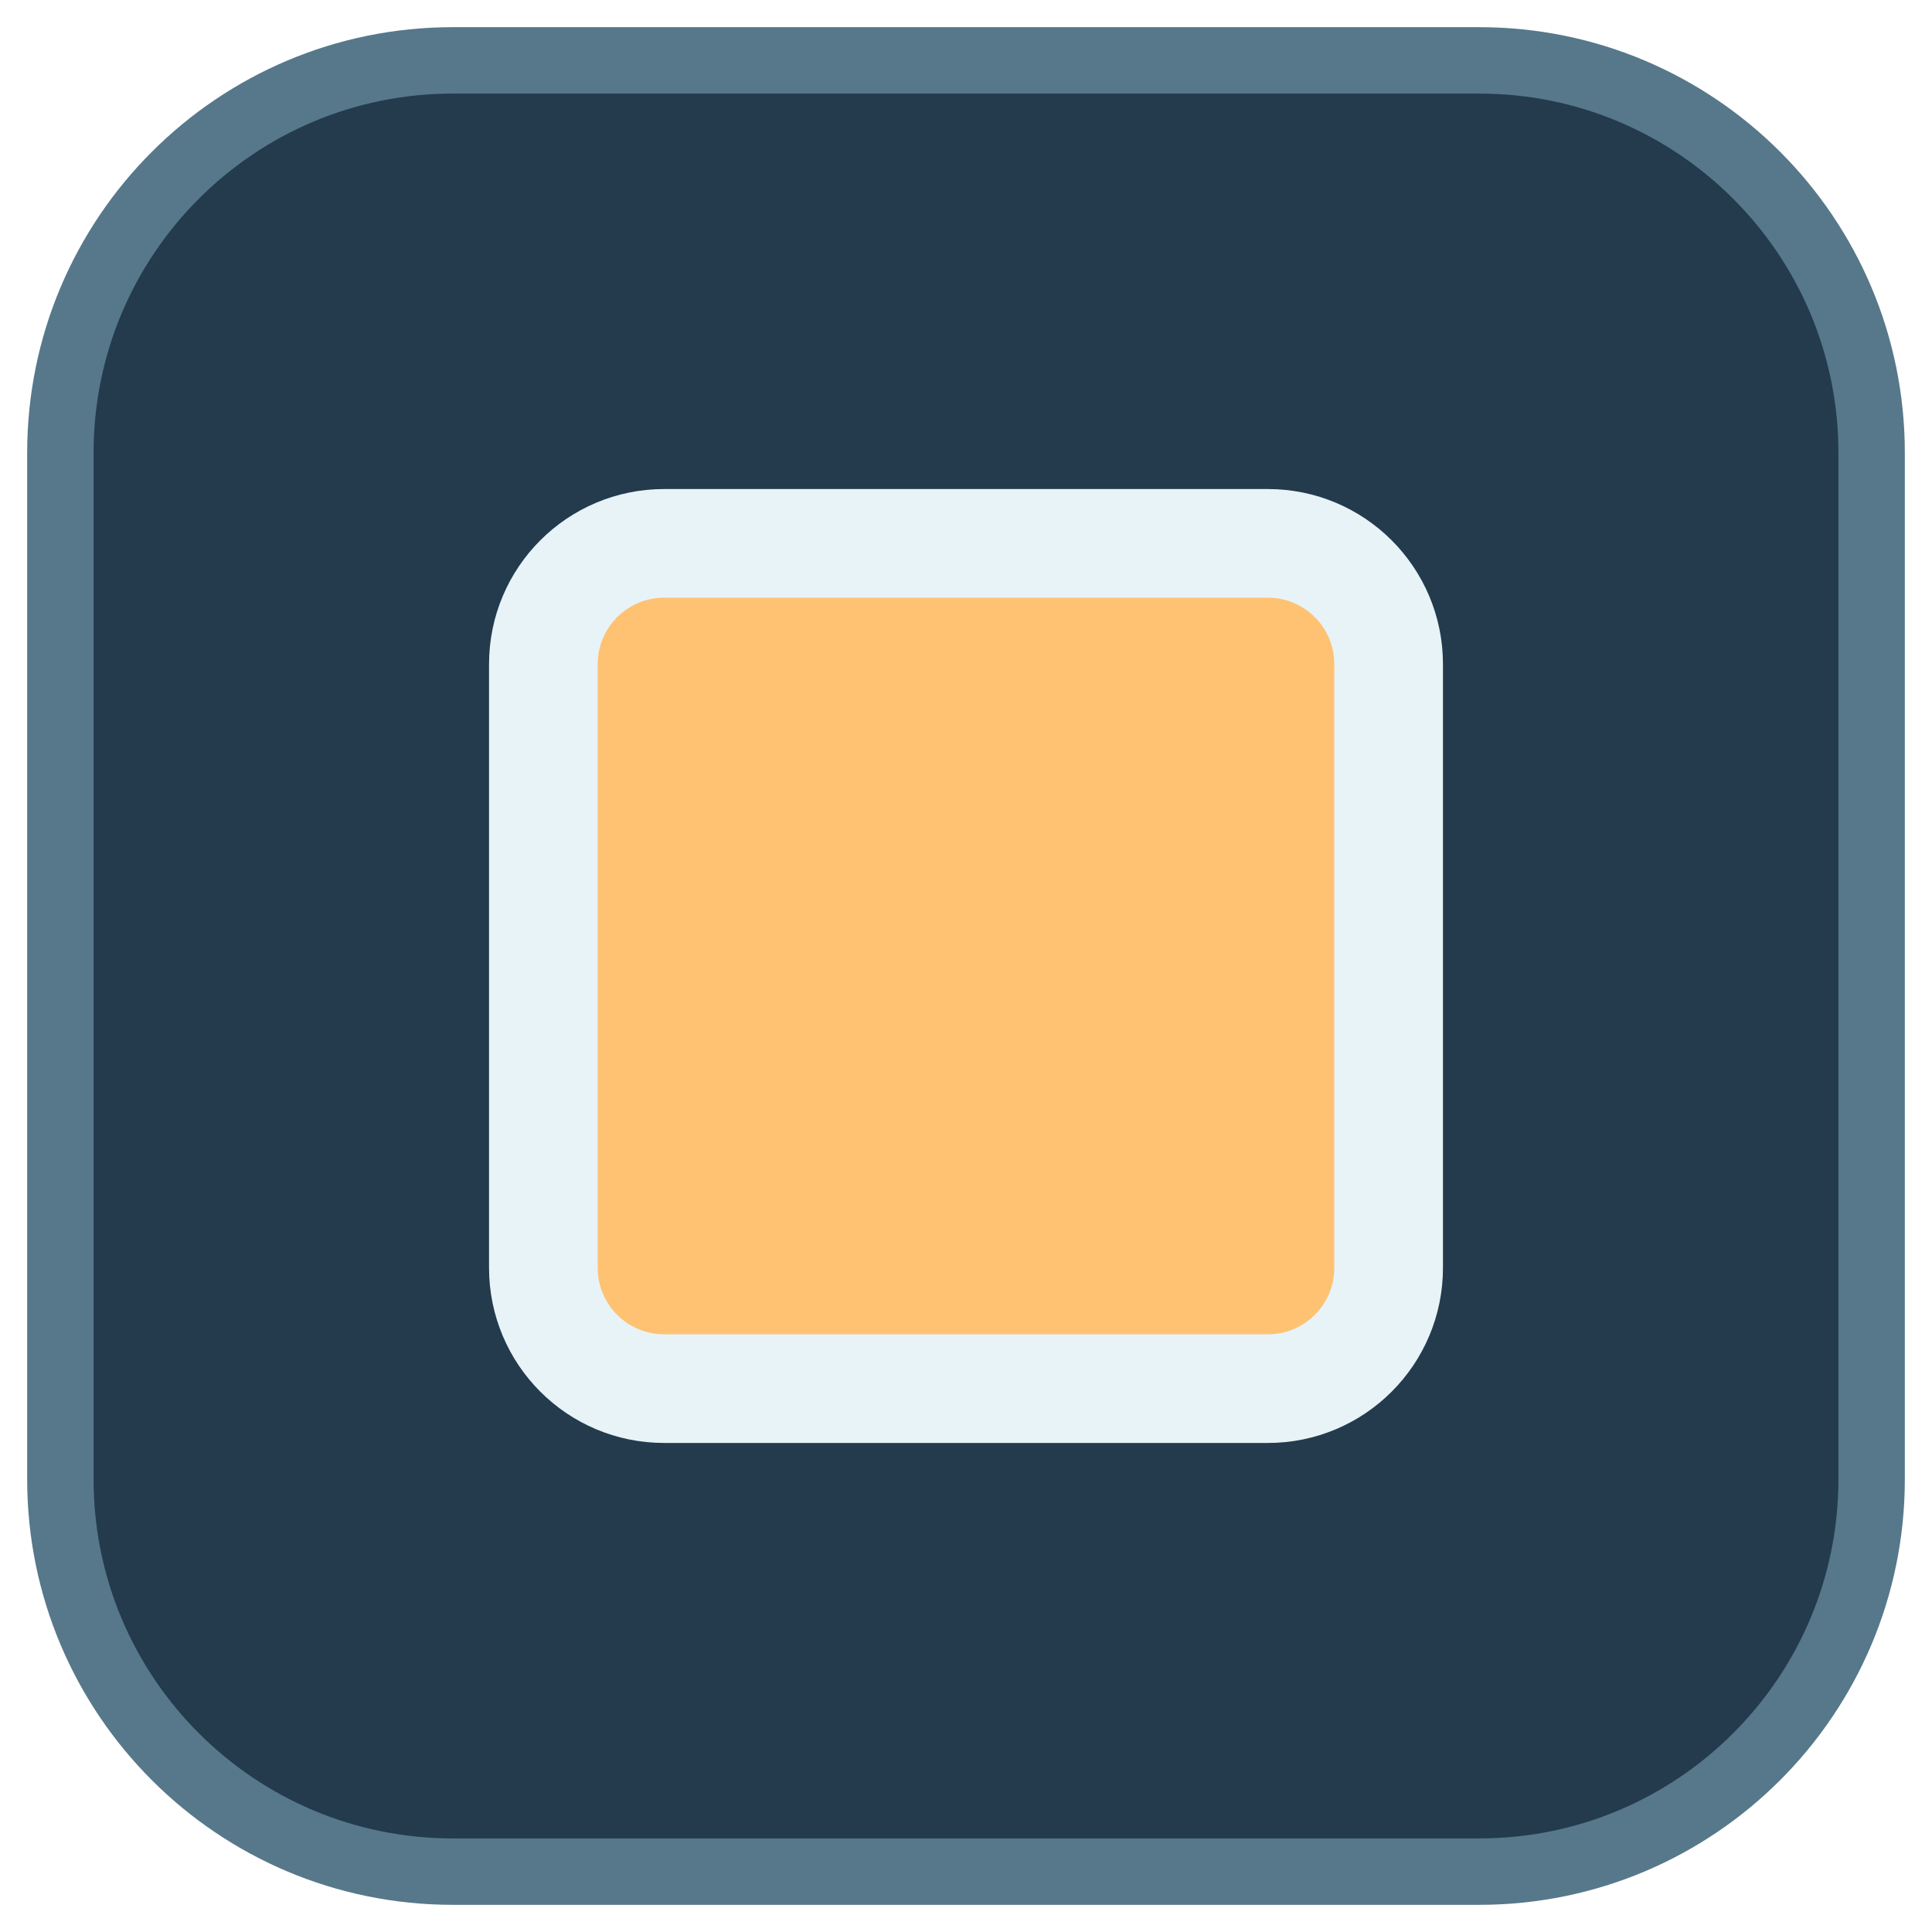
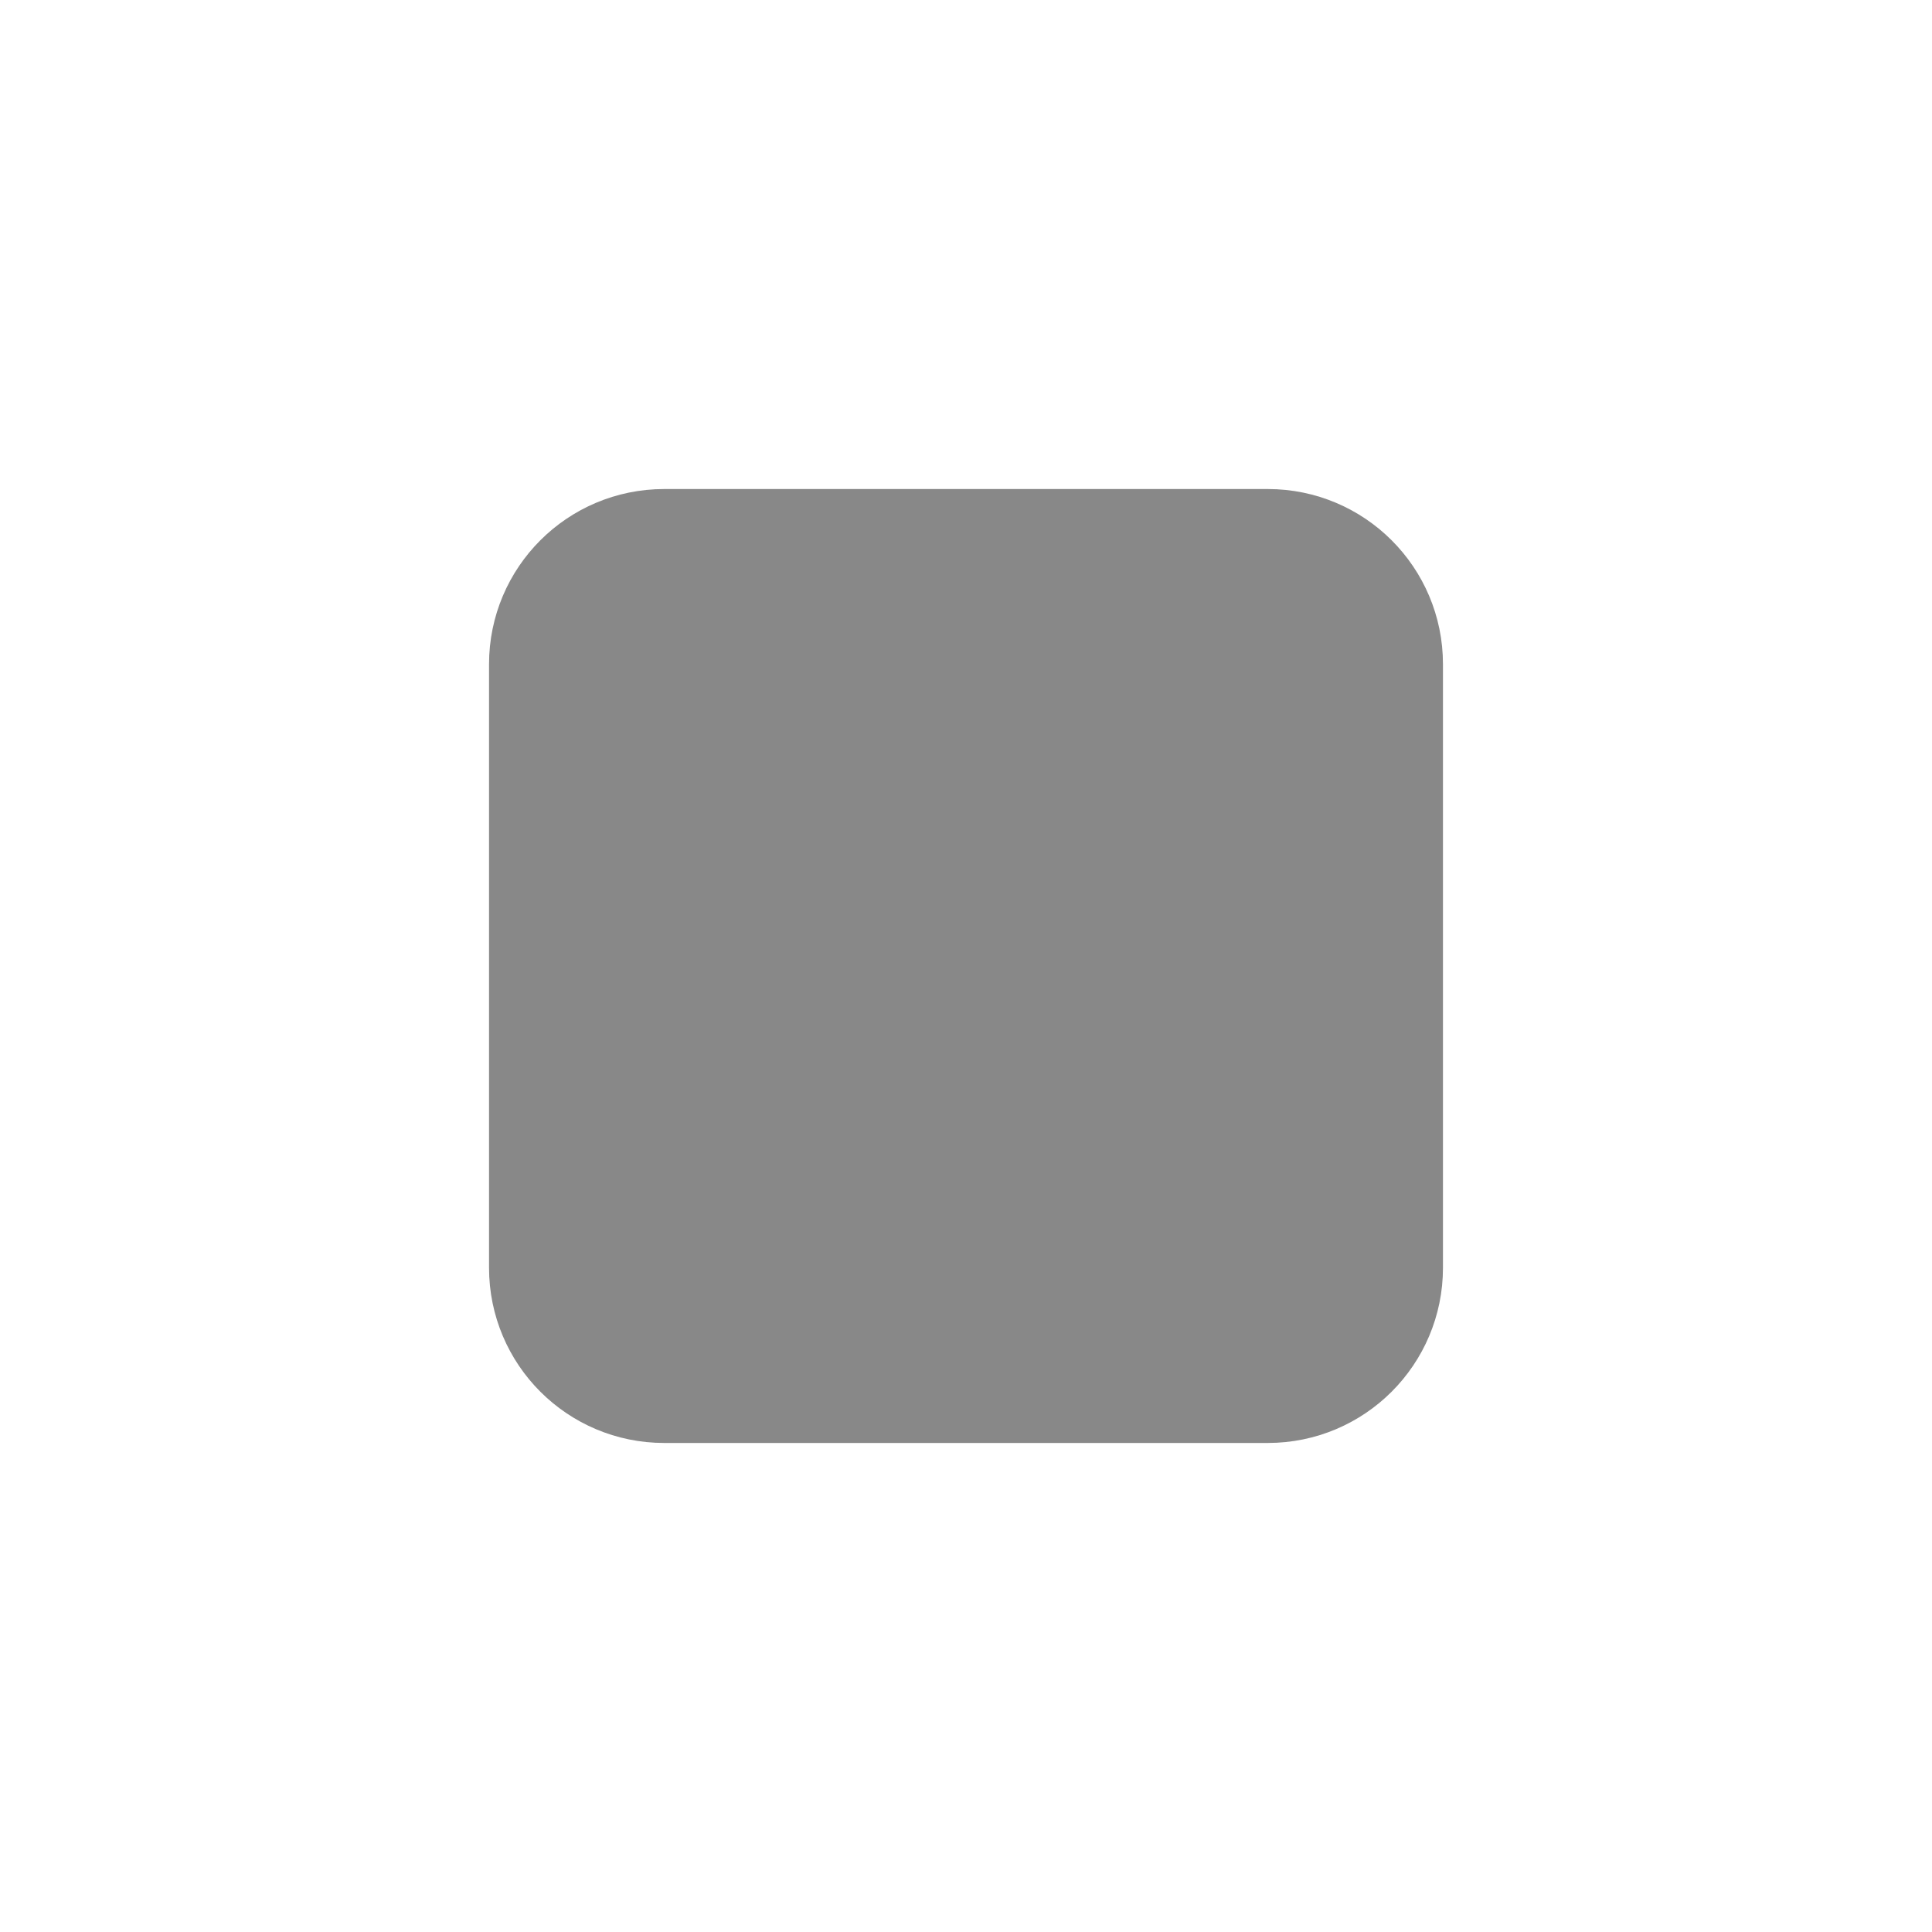
<svg xmlns="http://www.w3.org/2000/svg" width="32" height="32" viewBox="0 0 32 32" role="img">
-   <rect x="1" y="1" width="30" height="30" rx="6.5" fill="#233B4D" stroke="#56788A" stroke-width="1.1" />
-   <rect x="9" y="9" width="14" height="14" rx="2" fill="#FFC272" stroke="#E7F3F7" stroke-width="1.8" />
+   <rect x="9" y="9" width="14" height="14" rx="2" fill="#888888" stroke="#888888" stroke-width="1.8" />
</svg>
